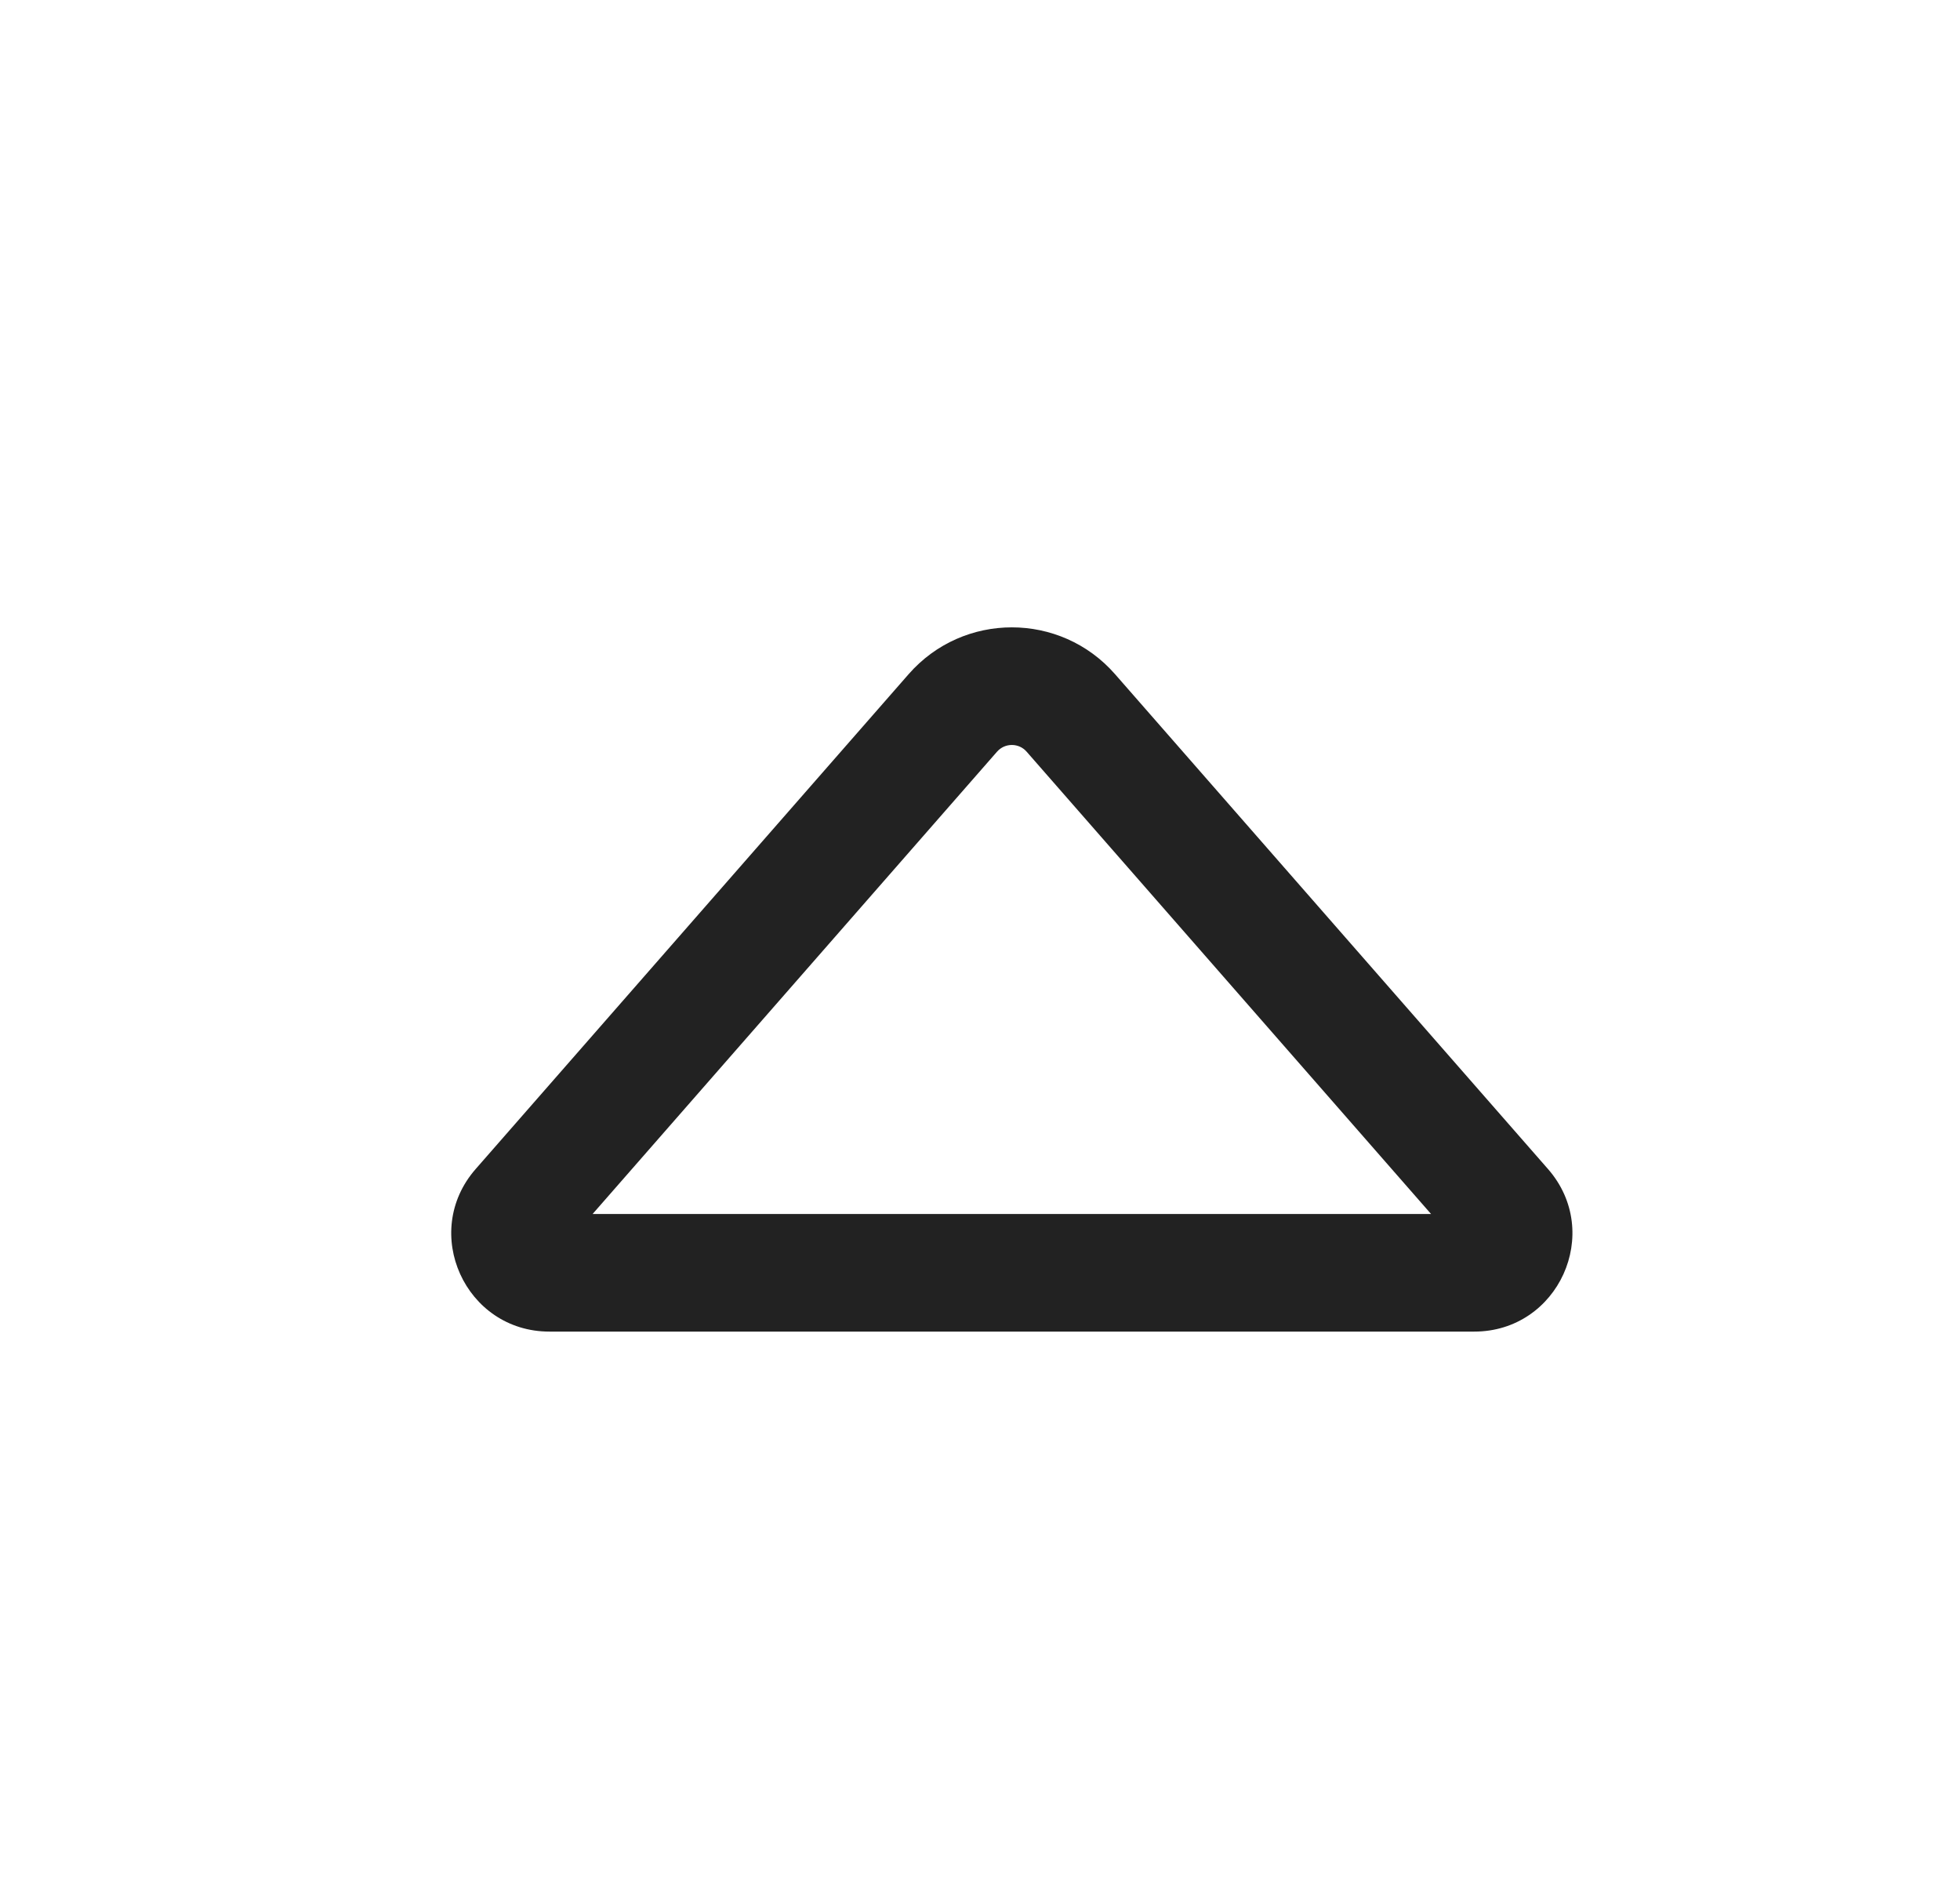
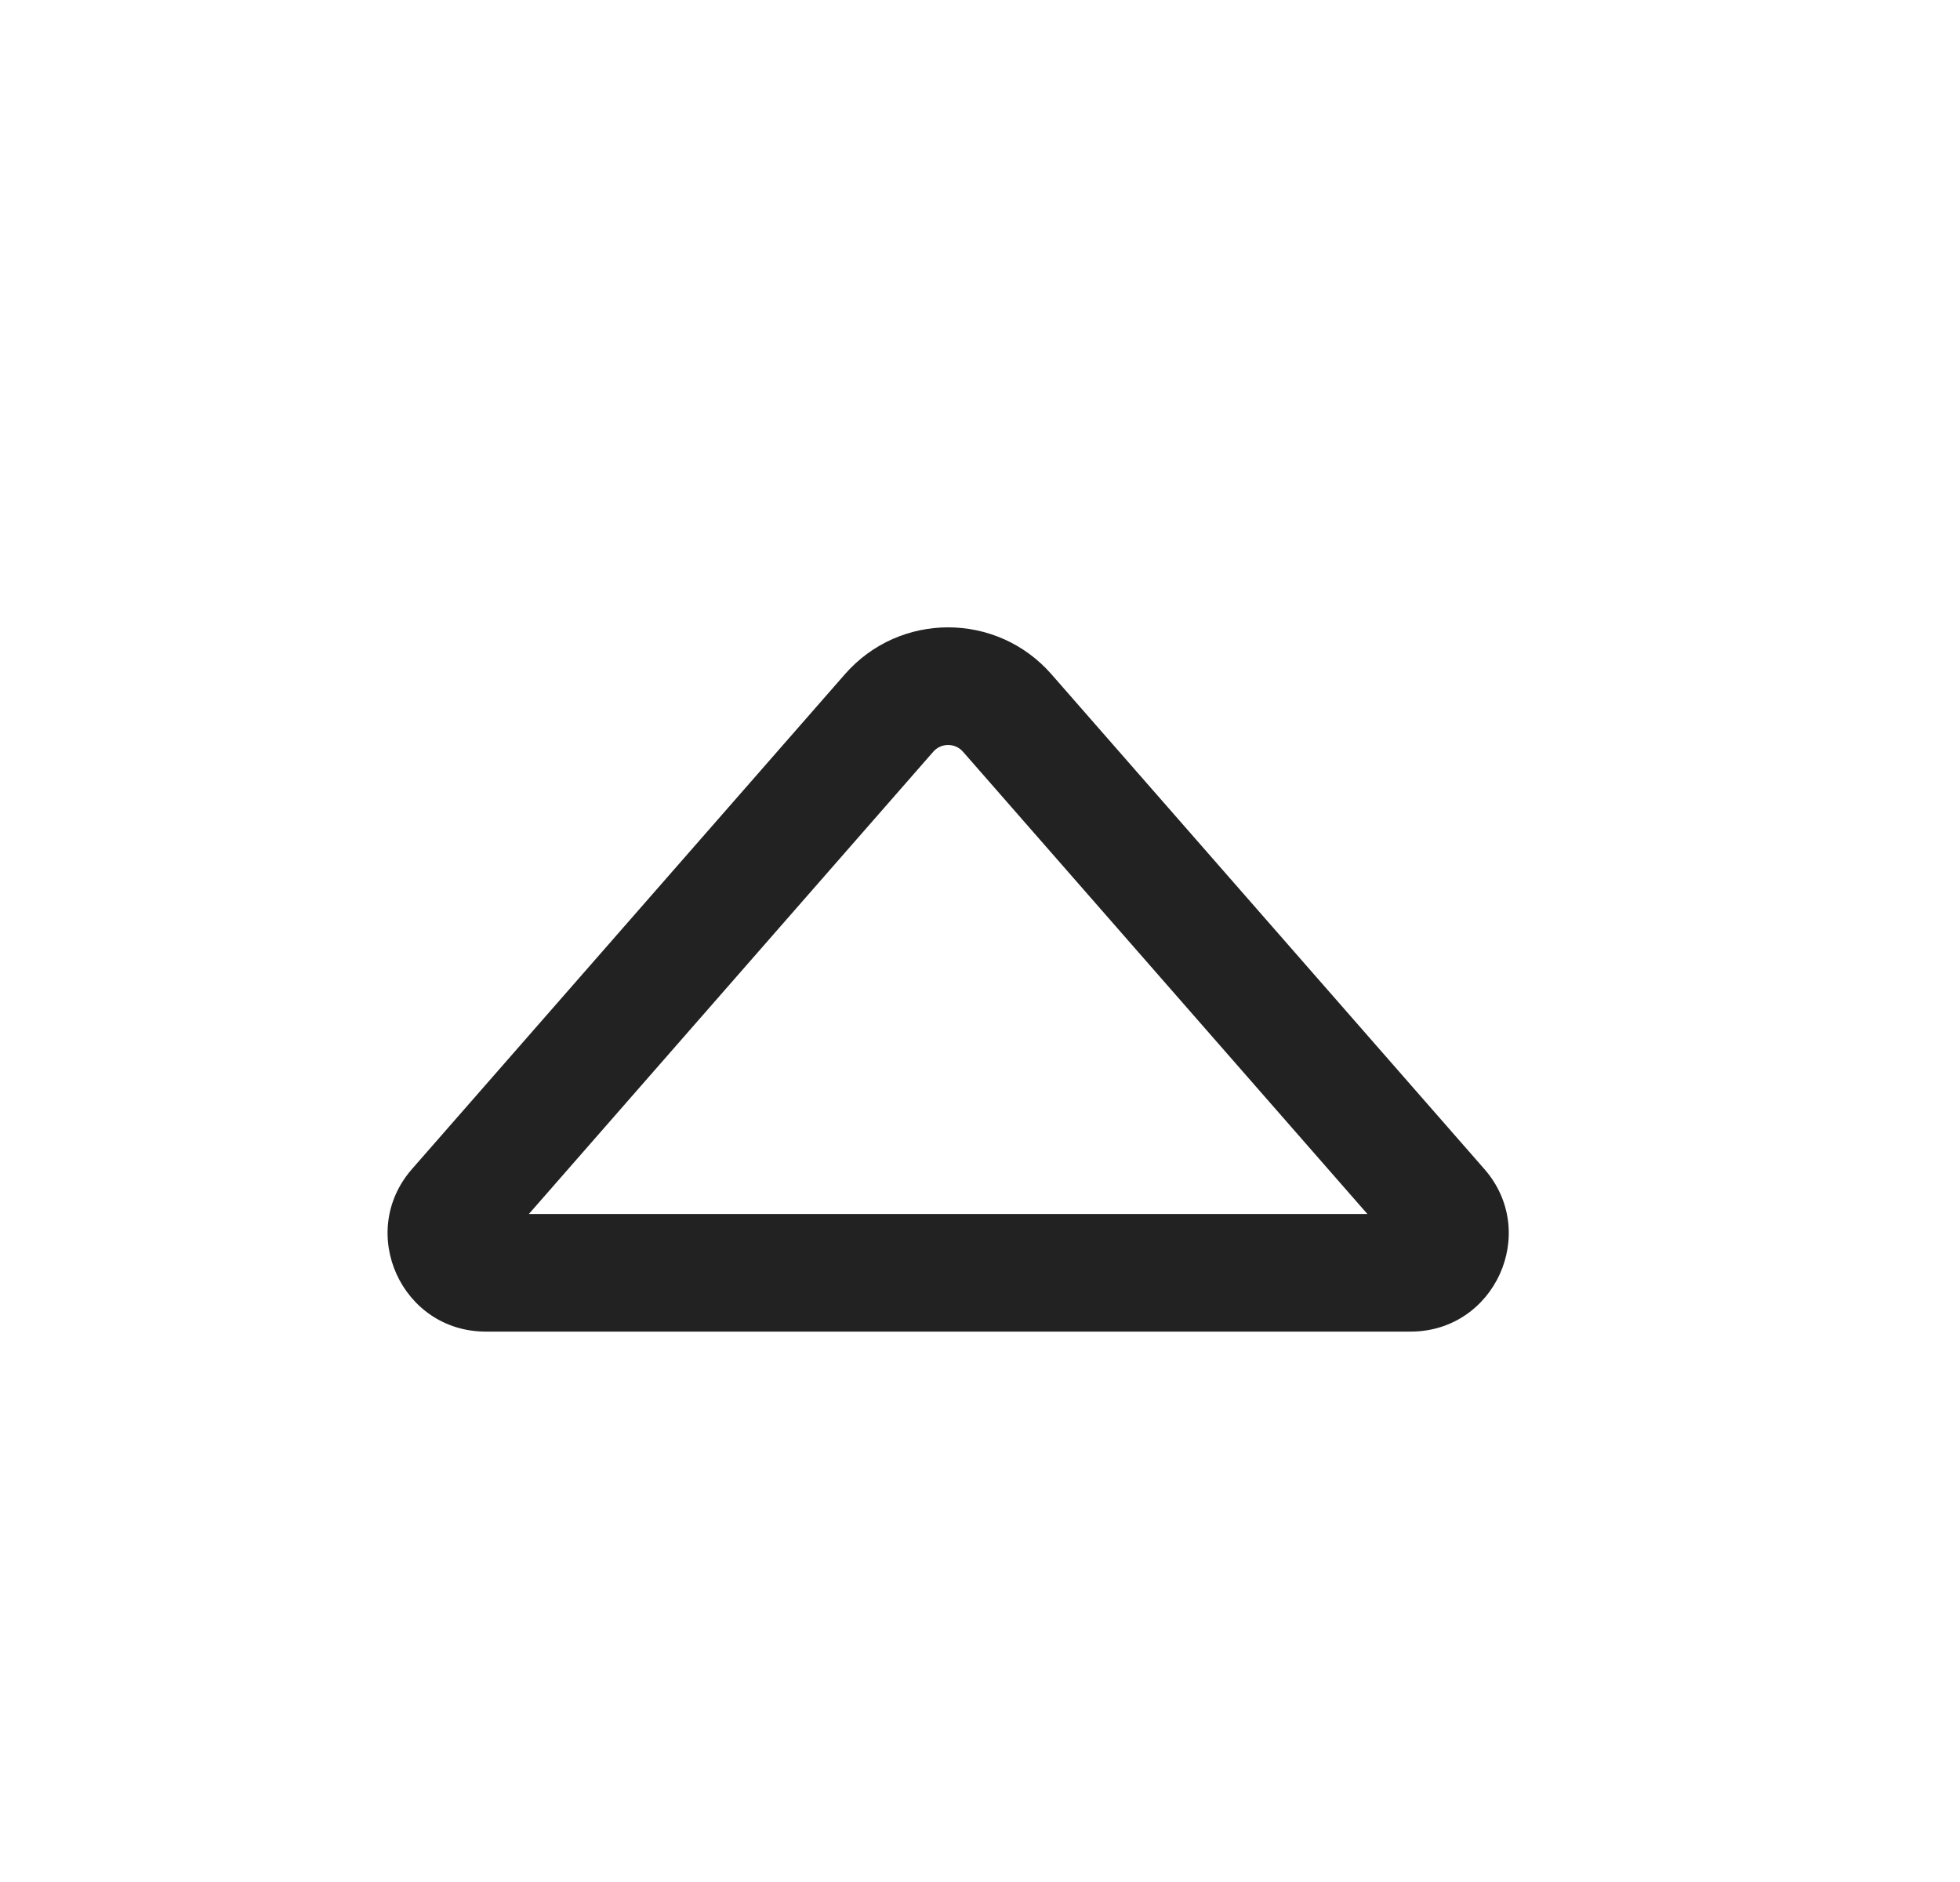
<svg xmlns="http://www.w3.org/2000/svg" width="25" height="24" viewBox="0 0 25 24" fill="none">
-   <g id="Direction=Up, Size=24, Theme=Regular">
-     <path id="Shape" d="M6.067 14.908C5.36 15.716 5.934 16.981 7.008 16.981H18.804C19.878 16.981 20.452 15.716 19.745 14.908L14.223 8.598C13.526 7.801 12.286 7.801 11.589 8.598L6.067 14.908ZM7.559 15.481L12.718 9.585C12.818 9.472 12.995 9.472 13.094 9.585L18.253 15.481H7.559Z" fill="#222222" />
-   </g>
+   <path d="M5.255 14.908C4.548 15.716 5.122 16.981 6.196 16.981H17.992C19.066 16.981 19.64 15.716 18.933 14.908L13.411 8.598C12.713 7.801 11.474 7.801 10.777 8.598L5.255 14.908ZM6.746 15.481L11.905 9.585C12.005 9.472 12.182 9.472 12.282 9.585L17.441 15.481H6.746Z" fill="#222222" />
</svg>
